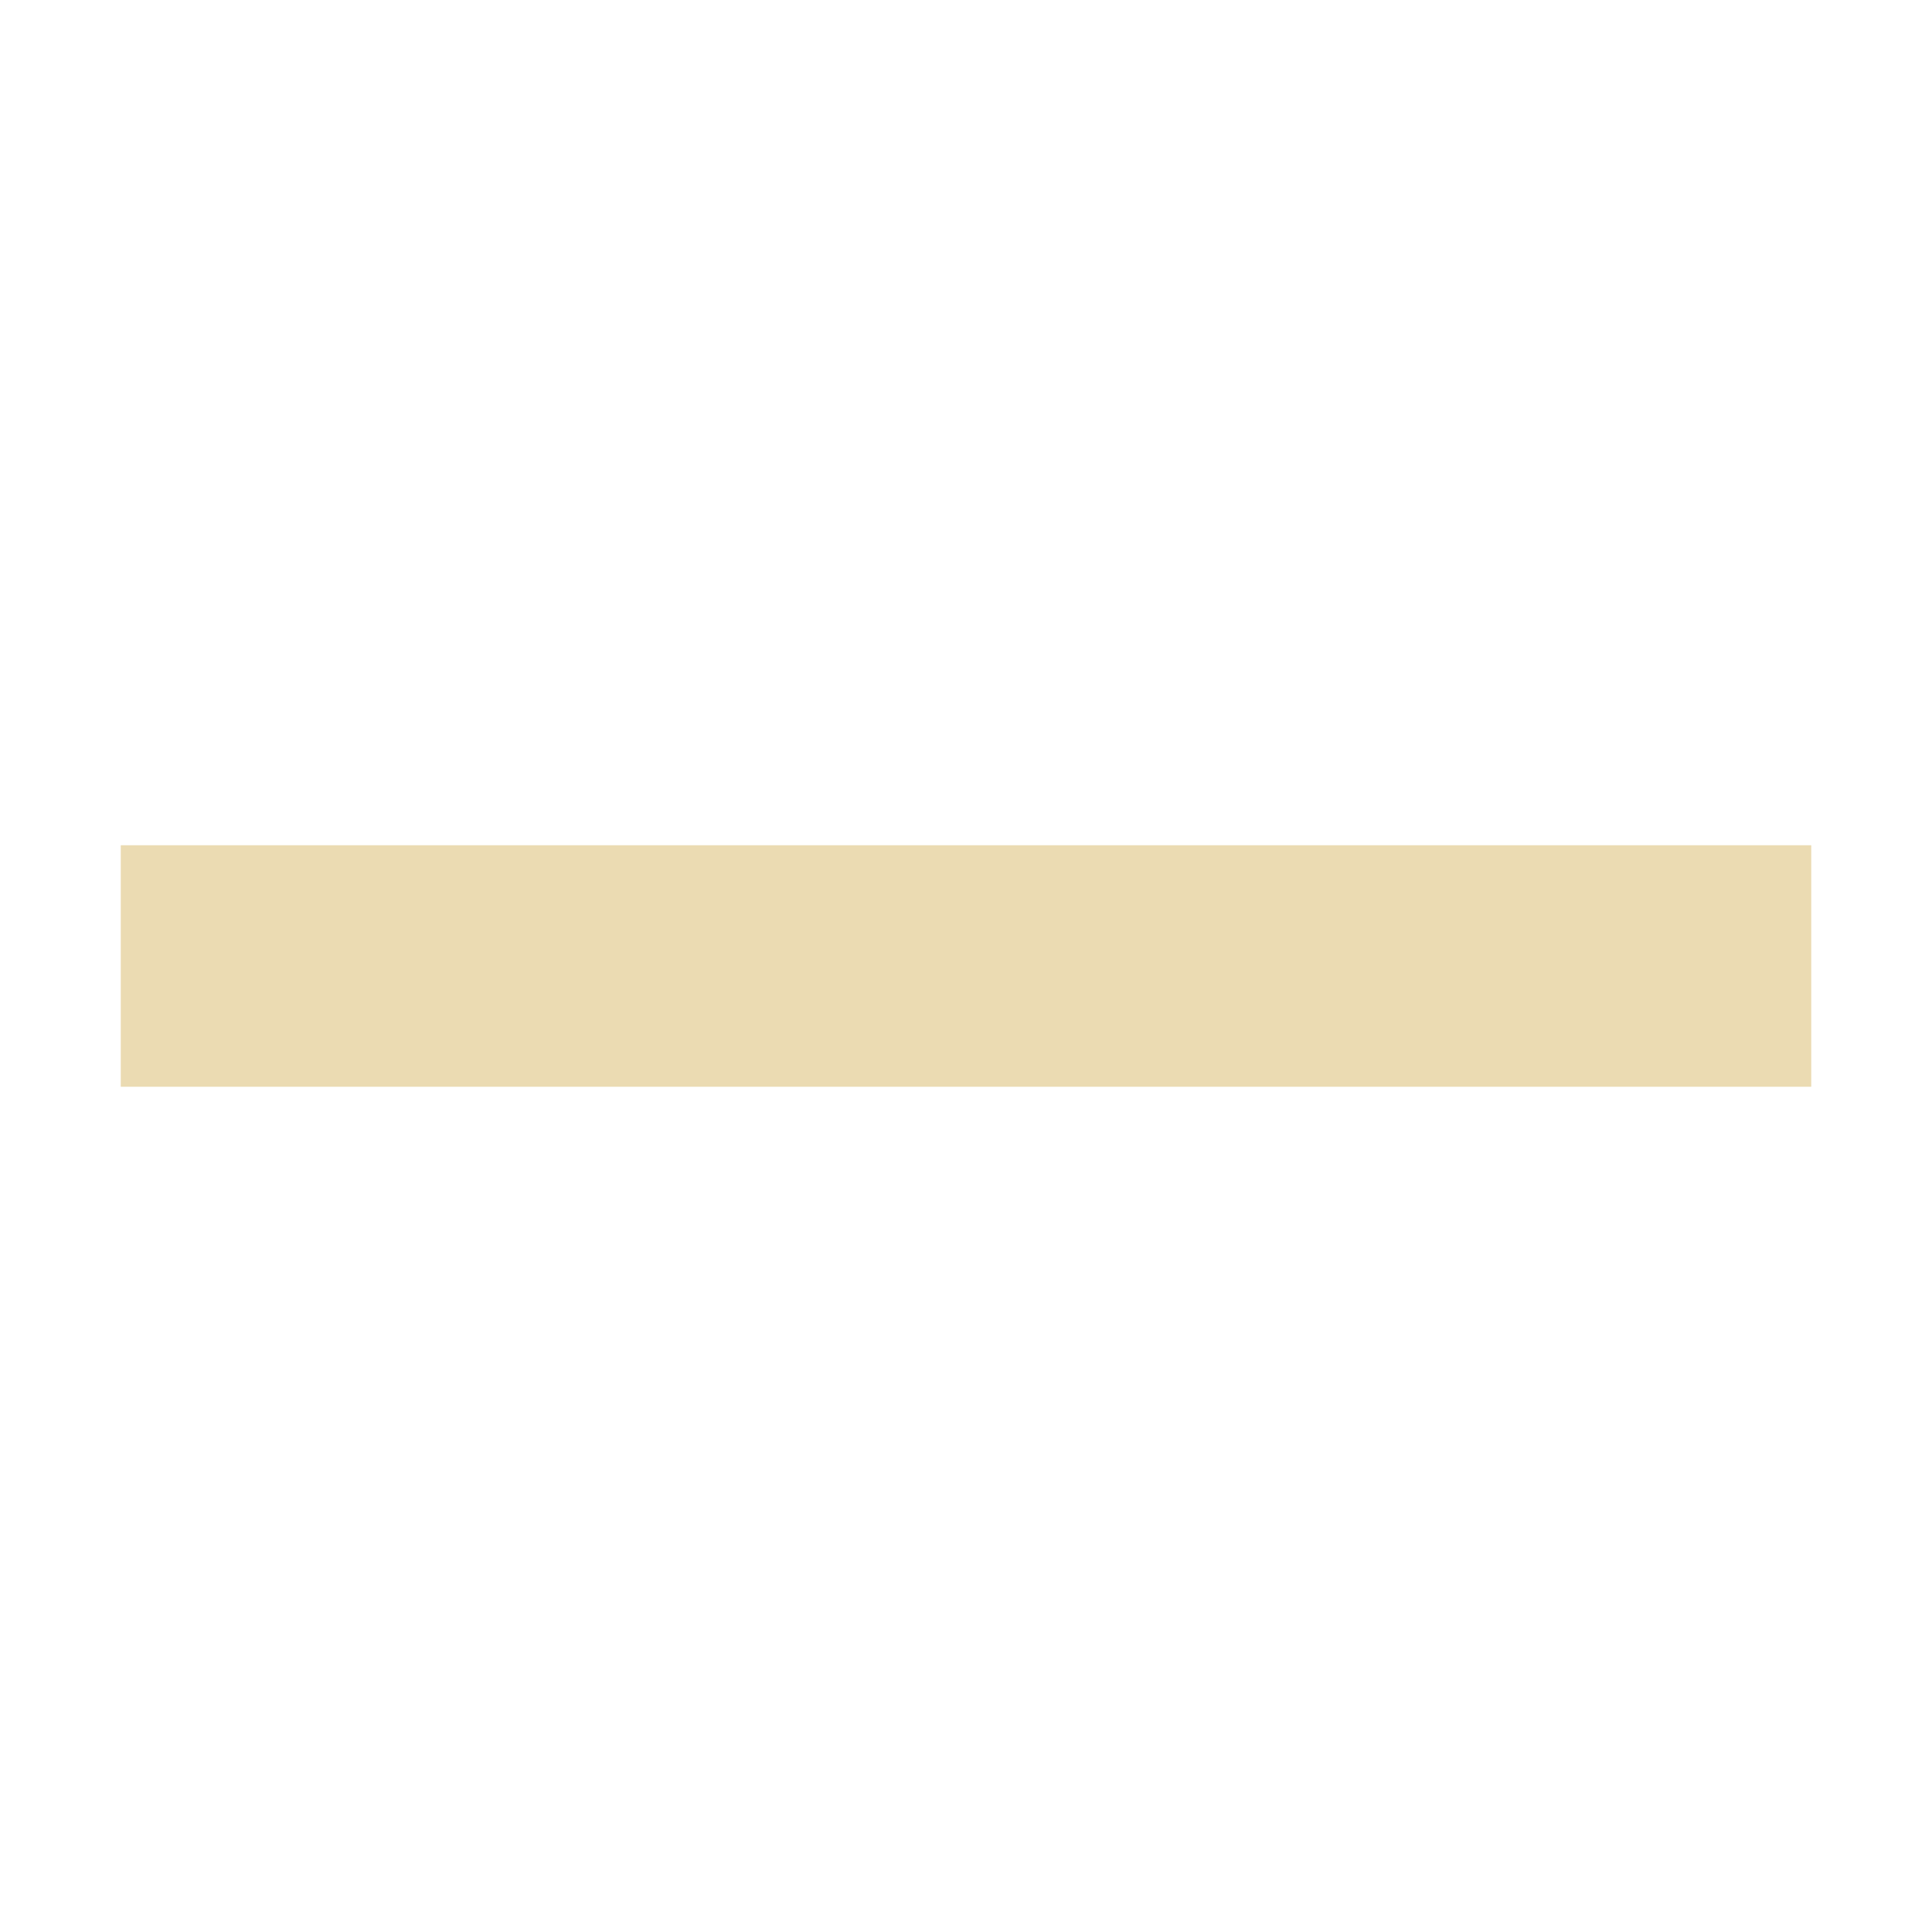
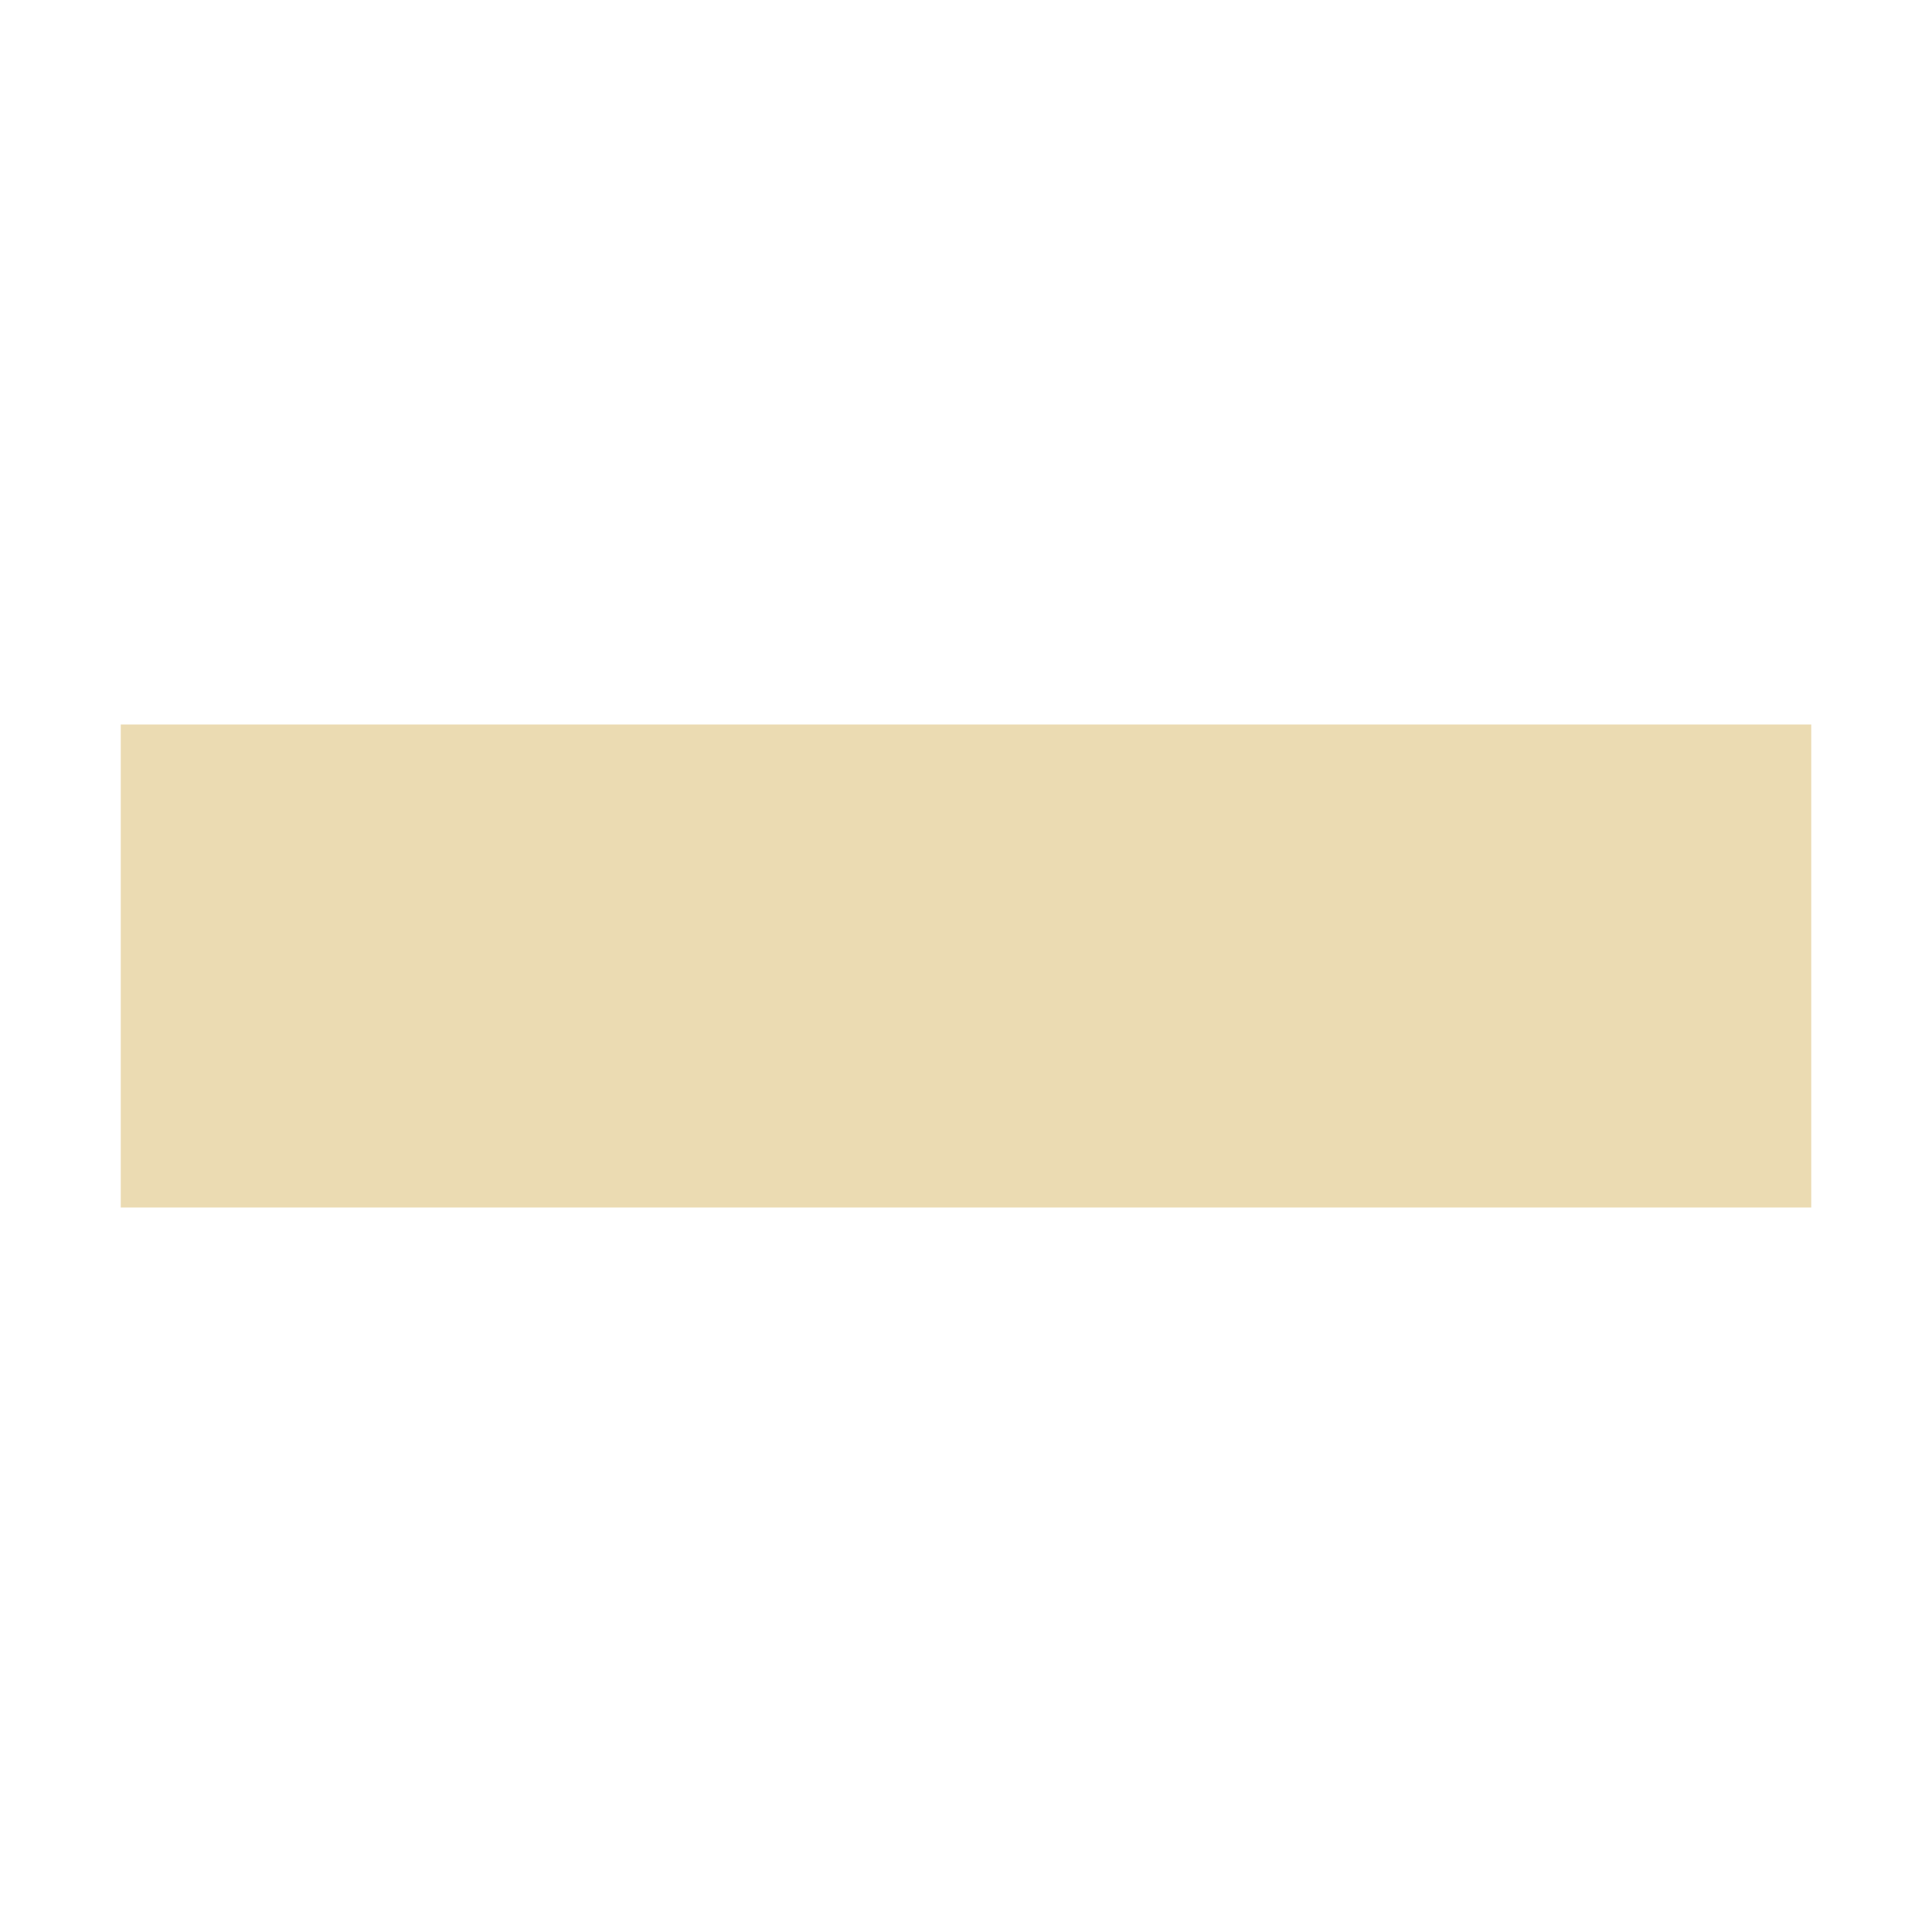
<svg xmlns="http://www.w3.org/2000/svg" width="16" height="16" version="1.1" viewBox="0 0 16 16">
  <defs>
    <style type="text/css">.ColorScheme-Text { color:#ebdbb2; } .ColorScheme-Highlight { color:#458588; }</style>
  </defs>
-   <path fill="currentColor" class="ColorScheme-Text" d="M 1,7 V 9 H 15 V 7 Z" />
+   <path class="ColorScheme-Text" d="m1 6v4h14v-4z" fill="currentColor" stroke-width="1.414" />
</svg>
